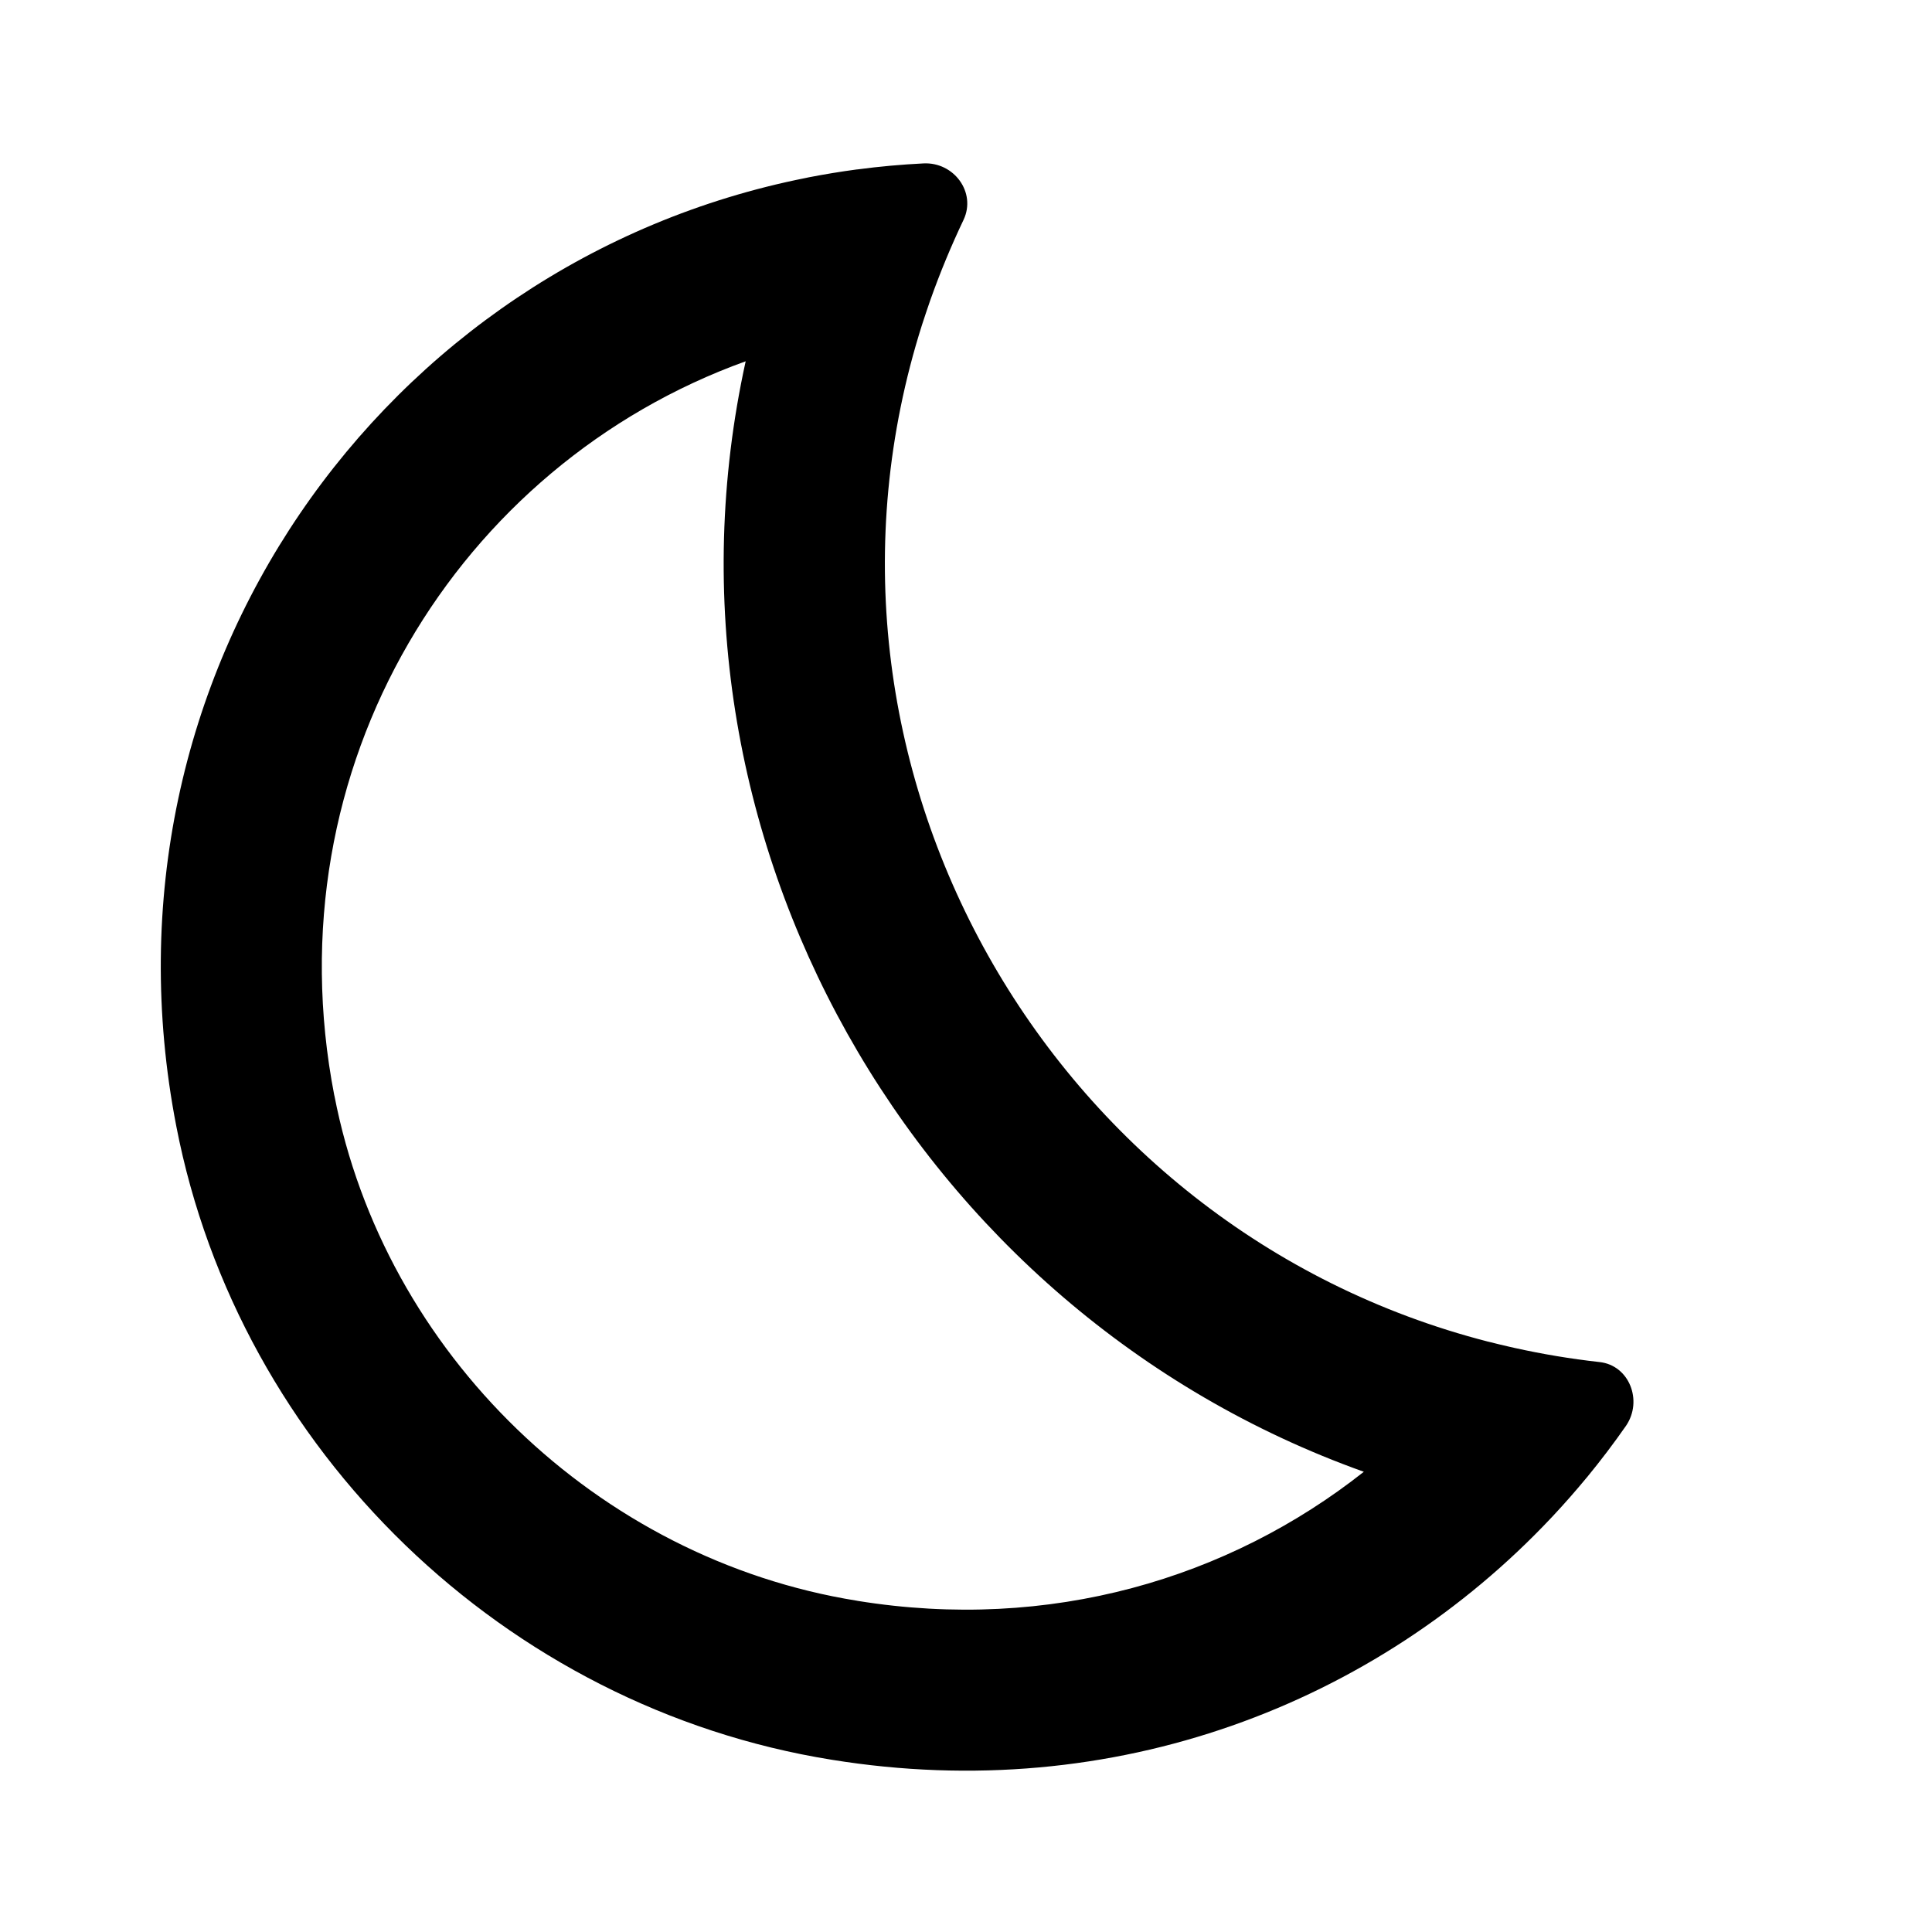
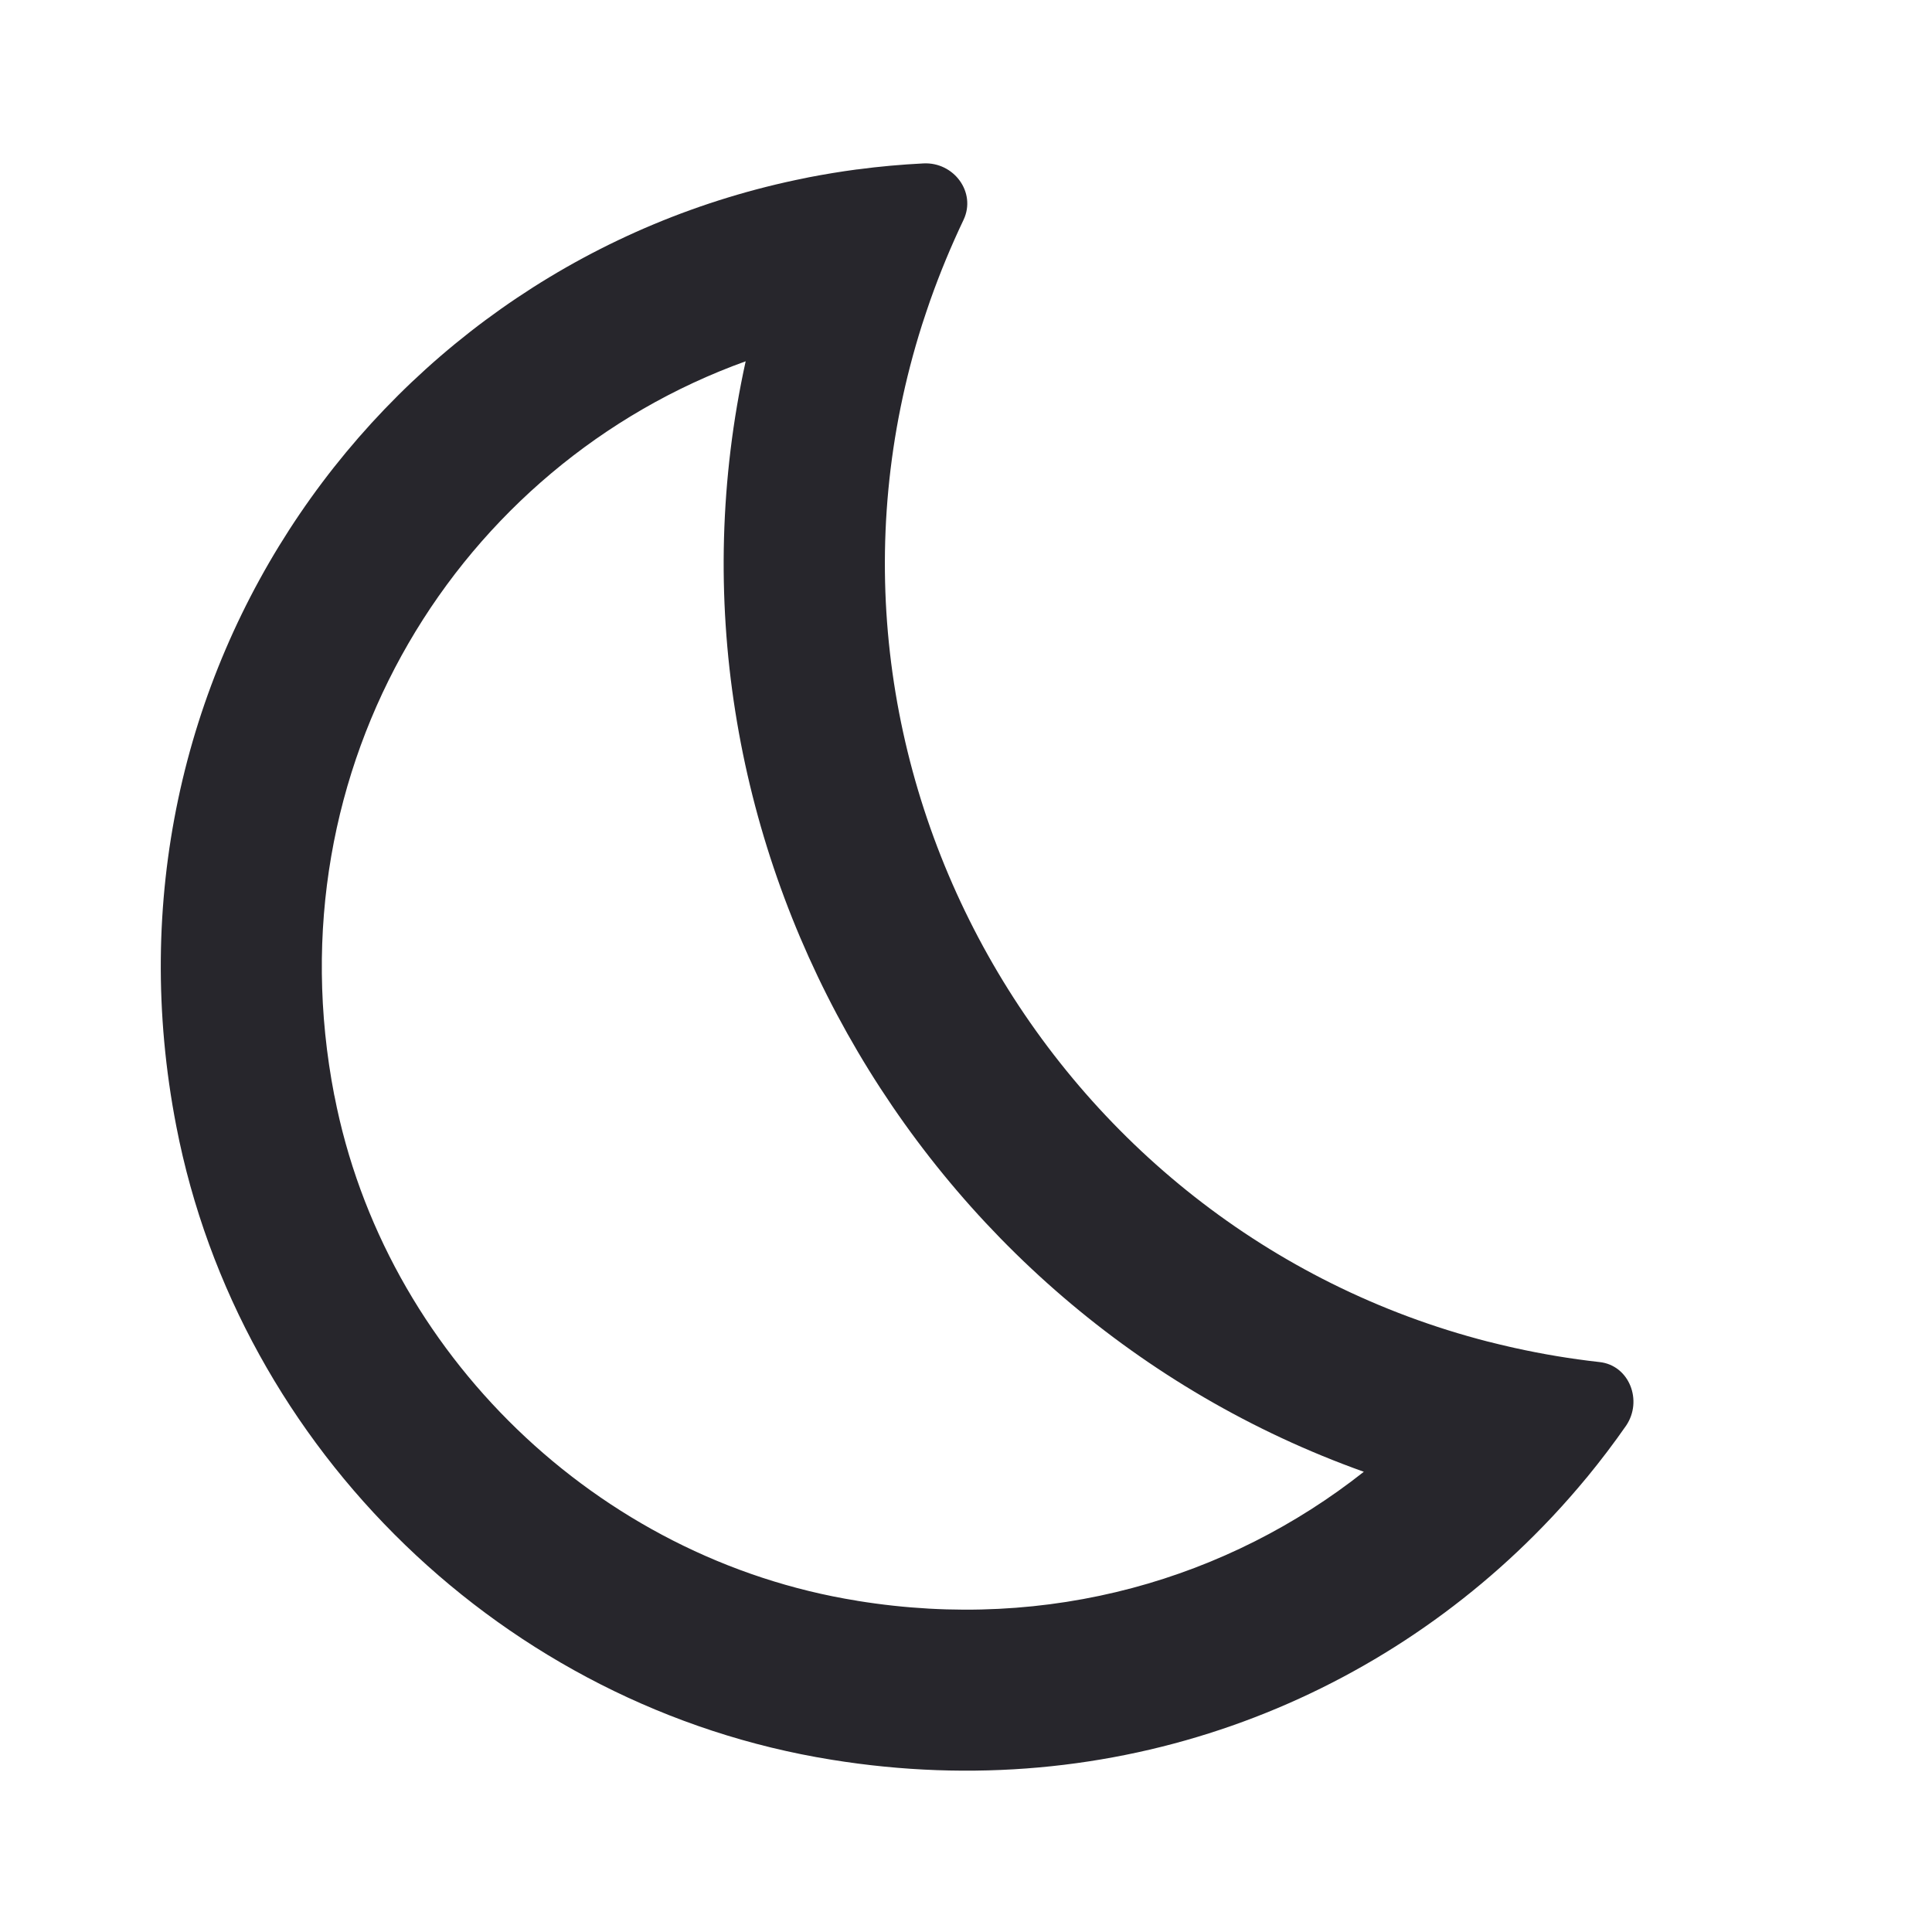
- <svg xmlns="http://www.w3.org/2000/svg" viewBox="0 0 24 24" color="secondary" width="20px" class="sc-5a69fd5e-0 lcHkzo">
+ <svg xmlns="http://www.w3.org/2000/svg" viewBox="0 0 24 24" color="#27262c" fill="#27262c" width="20px" class="sc-5a69fd5e-0 lcHkzo">
  <path fill-rule="evenodd" clip-rule="evenodd" d="M4.153 13.609L4.154 13.61C4.773 16.811 7.422 19.368 10.647 19.885L10.65 19.886C13.041 20.274 15.262 19.61 16.942 18.283C11.355 16.288 7.975 10.352 9.263 4.488C5.698 5.772 3.358 9.512 4.153 13.609ZM10.008 2.211C4.766 3.253 1.099 8.369 2.19 13.99C2.97 18.02 6.28 21.21 10.33 21.86C13.851 22.431 17.096 21.161 19.266 18.859C19.276 18.848 19.287 18.837 19.297 18.826C19.439 18.674 19.576 18.518 19.708 18.358C19.71 18.355 19.713 18.352 19.716 18.349C19.885 18.143 20.047 17.93 20.2 17.71C20.41 17.4 20.24 16.96 19.87 16.92C19.511 16.88 19.16 16.821 18.817 16.745C18.796 16.741 18.776 16.736 18.755 16.731C18.668 16.711 18.58 16.69 18.494 16.668C18.492 16.668 18.49 16.667 18.488 16.667C13.023 15.265 9.725 9.48 11.454 4.034C11.455 4.032 11.456 4.03 11.456 4.028C11.488 3.93 11.521 3.831 11.555 3.733C11.556 3.729 11.558 3.725 11.559 3.722C11.677 3.389 11.814 3.058 11.97 2.73C12.13 2.39 11.85 2.01 11.47 2.03C11.195 2.044 10.924 2.068 10.656 2.104C10.652 2.104 10.647 2.105 10.643 2.105C10.441 2.132 10.242 2.165 10.045 2.203C10.033 2.206 10.02 2.208 10.008 2.211Z" />
</svg>
